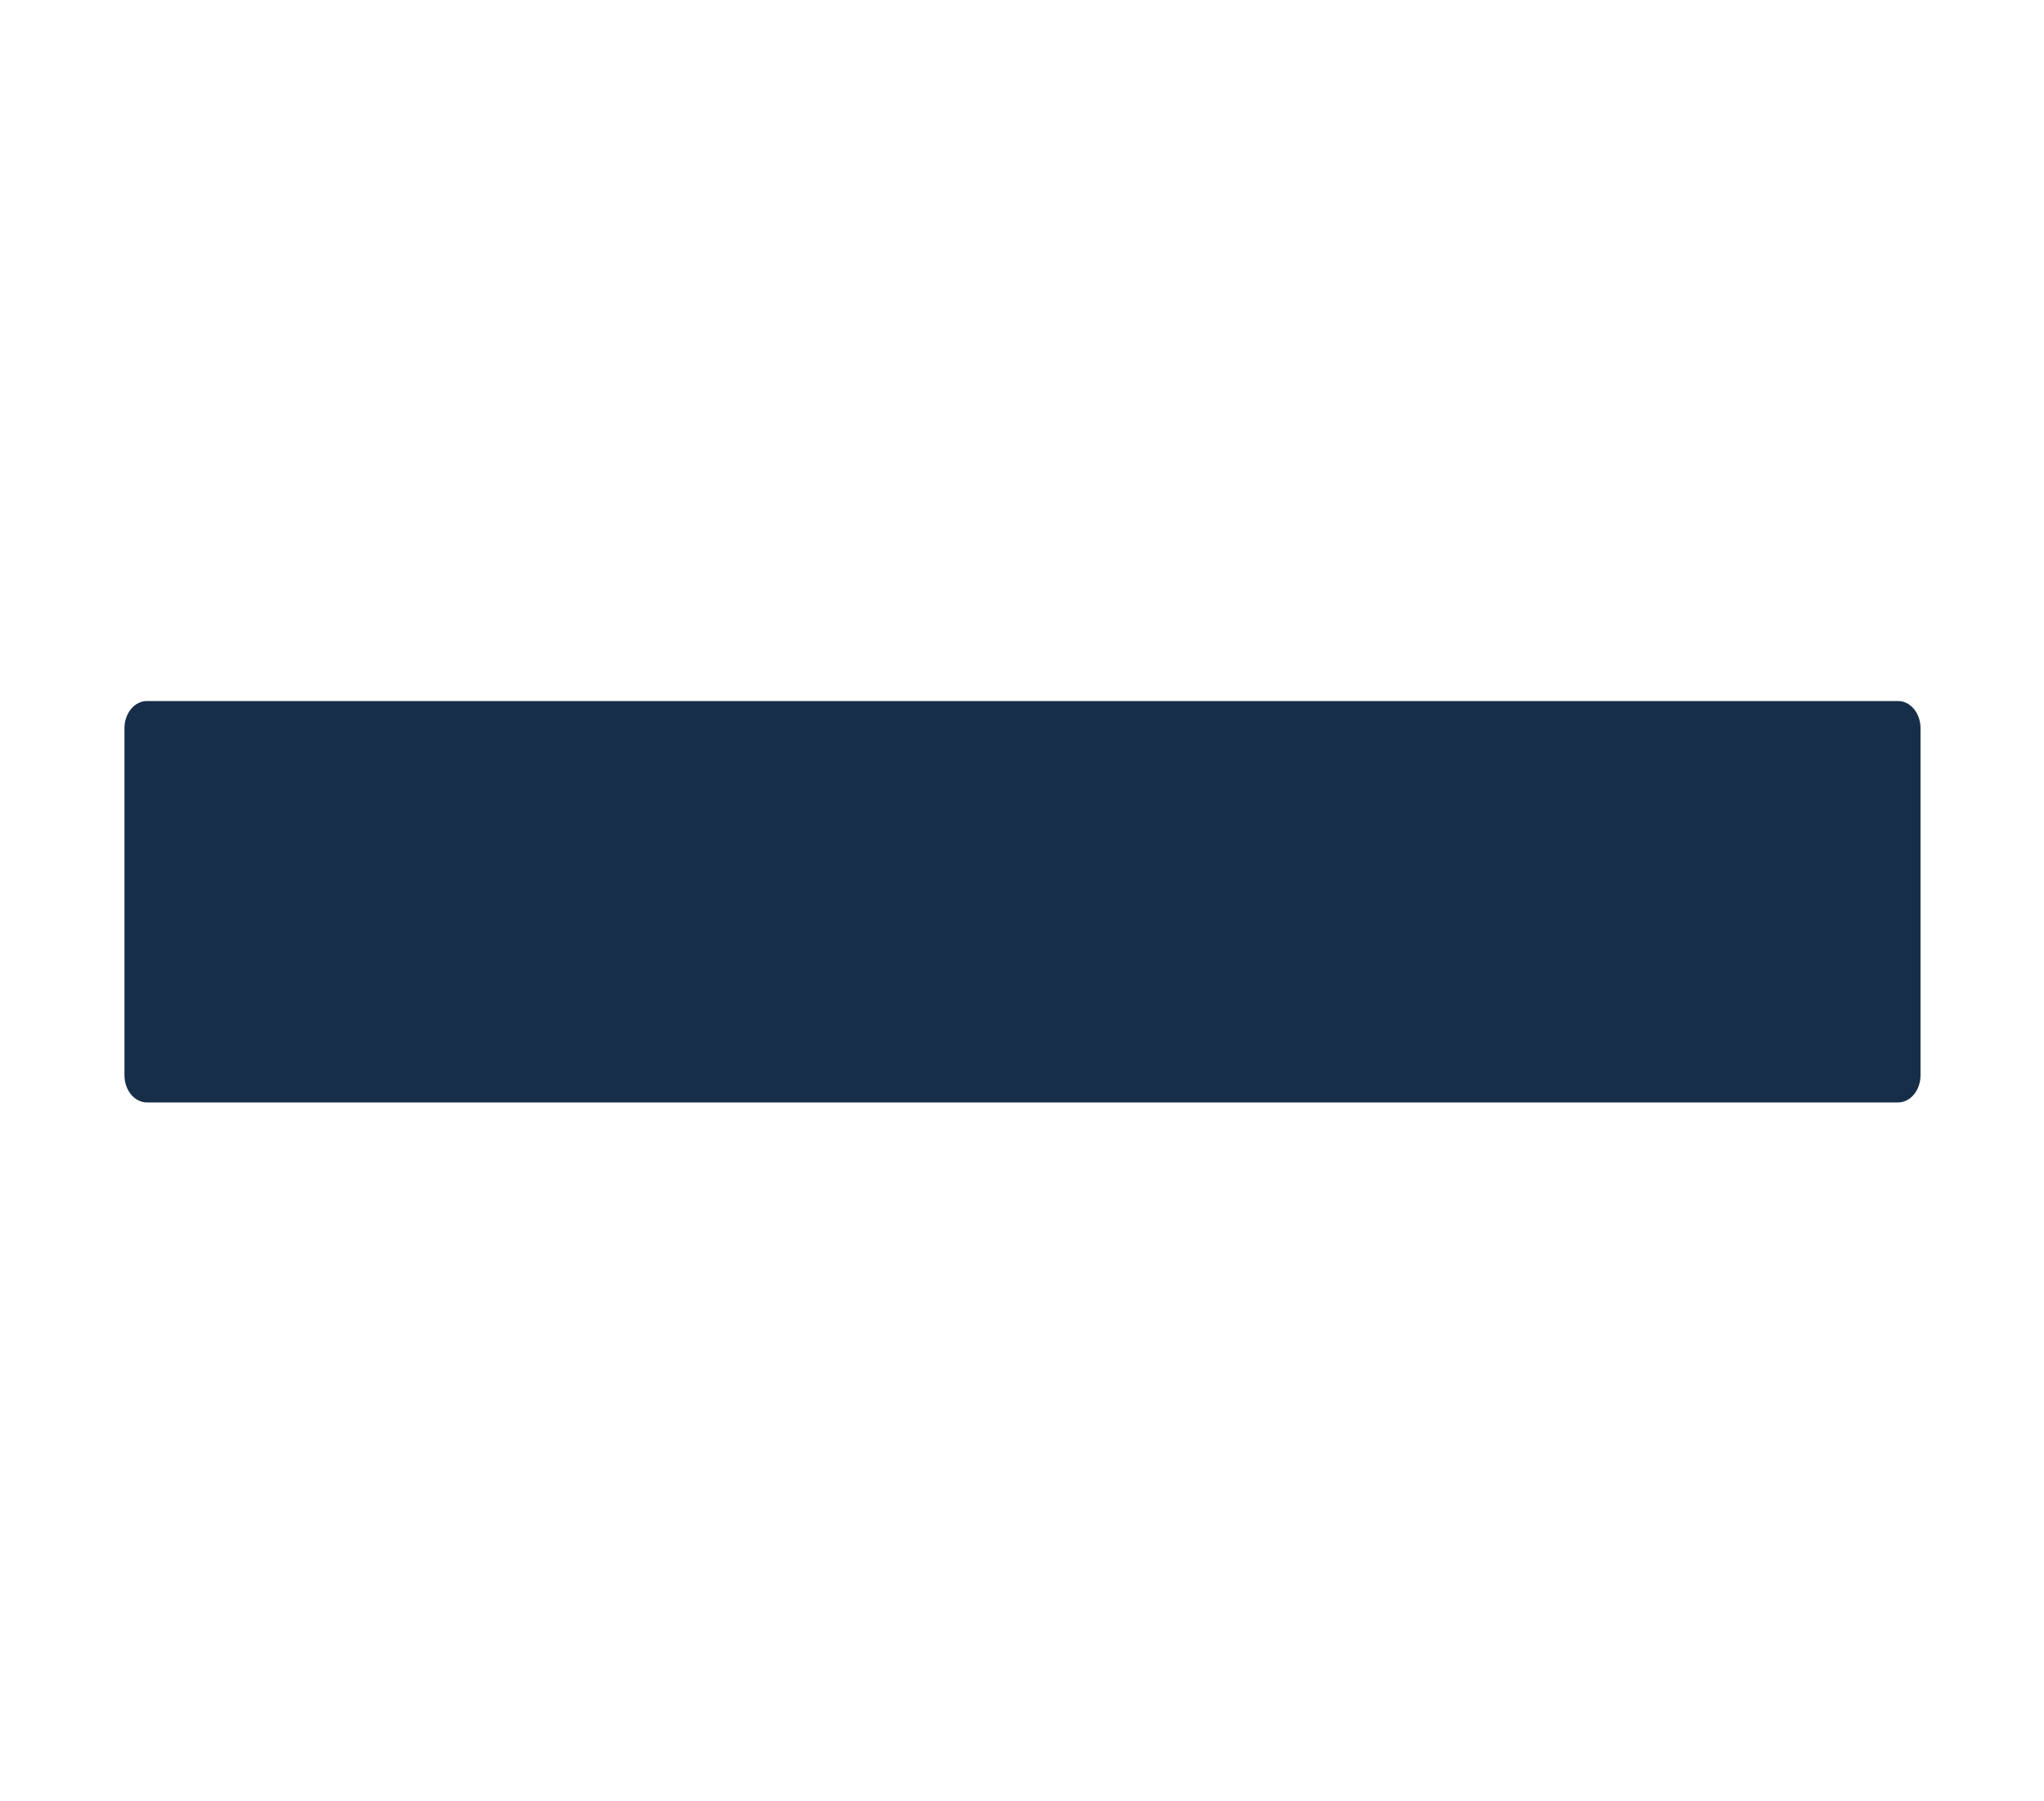
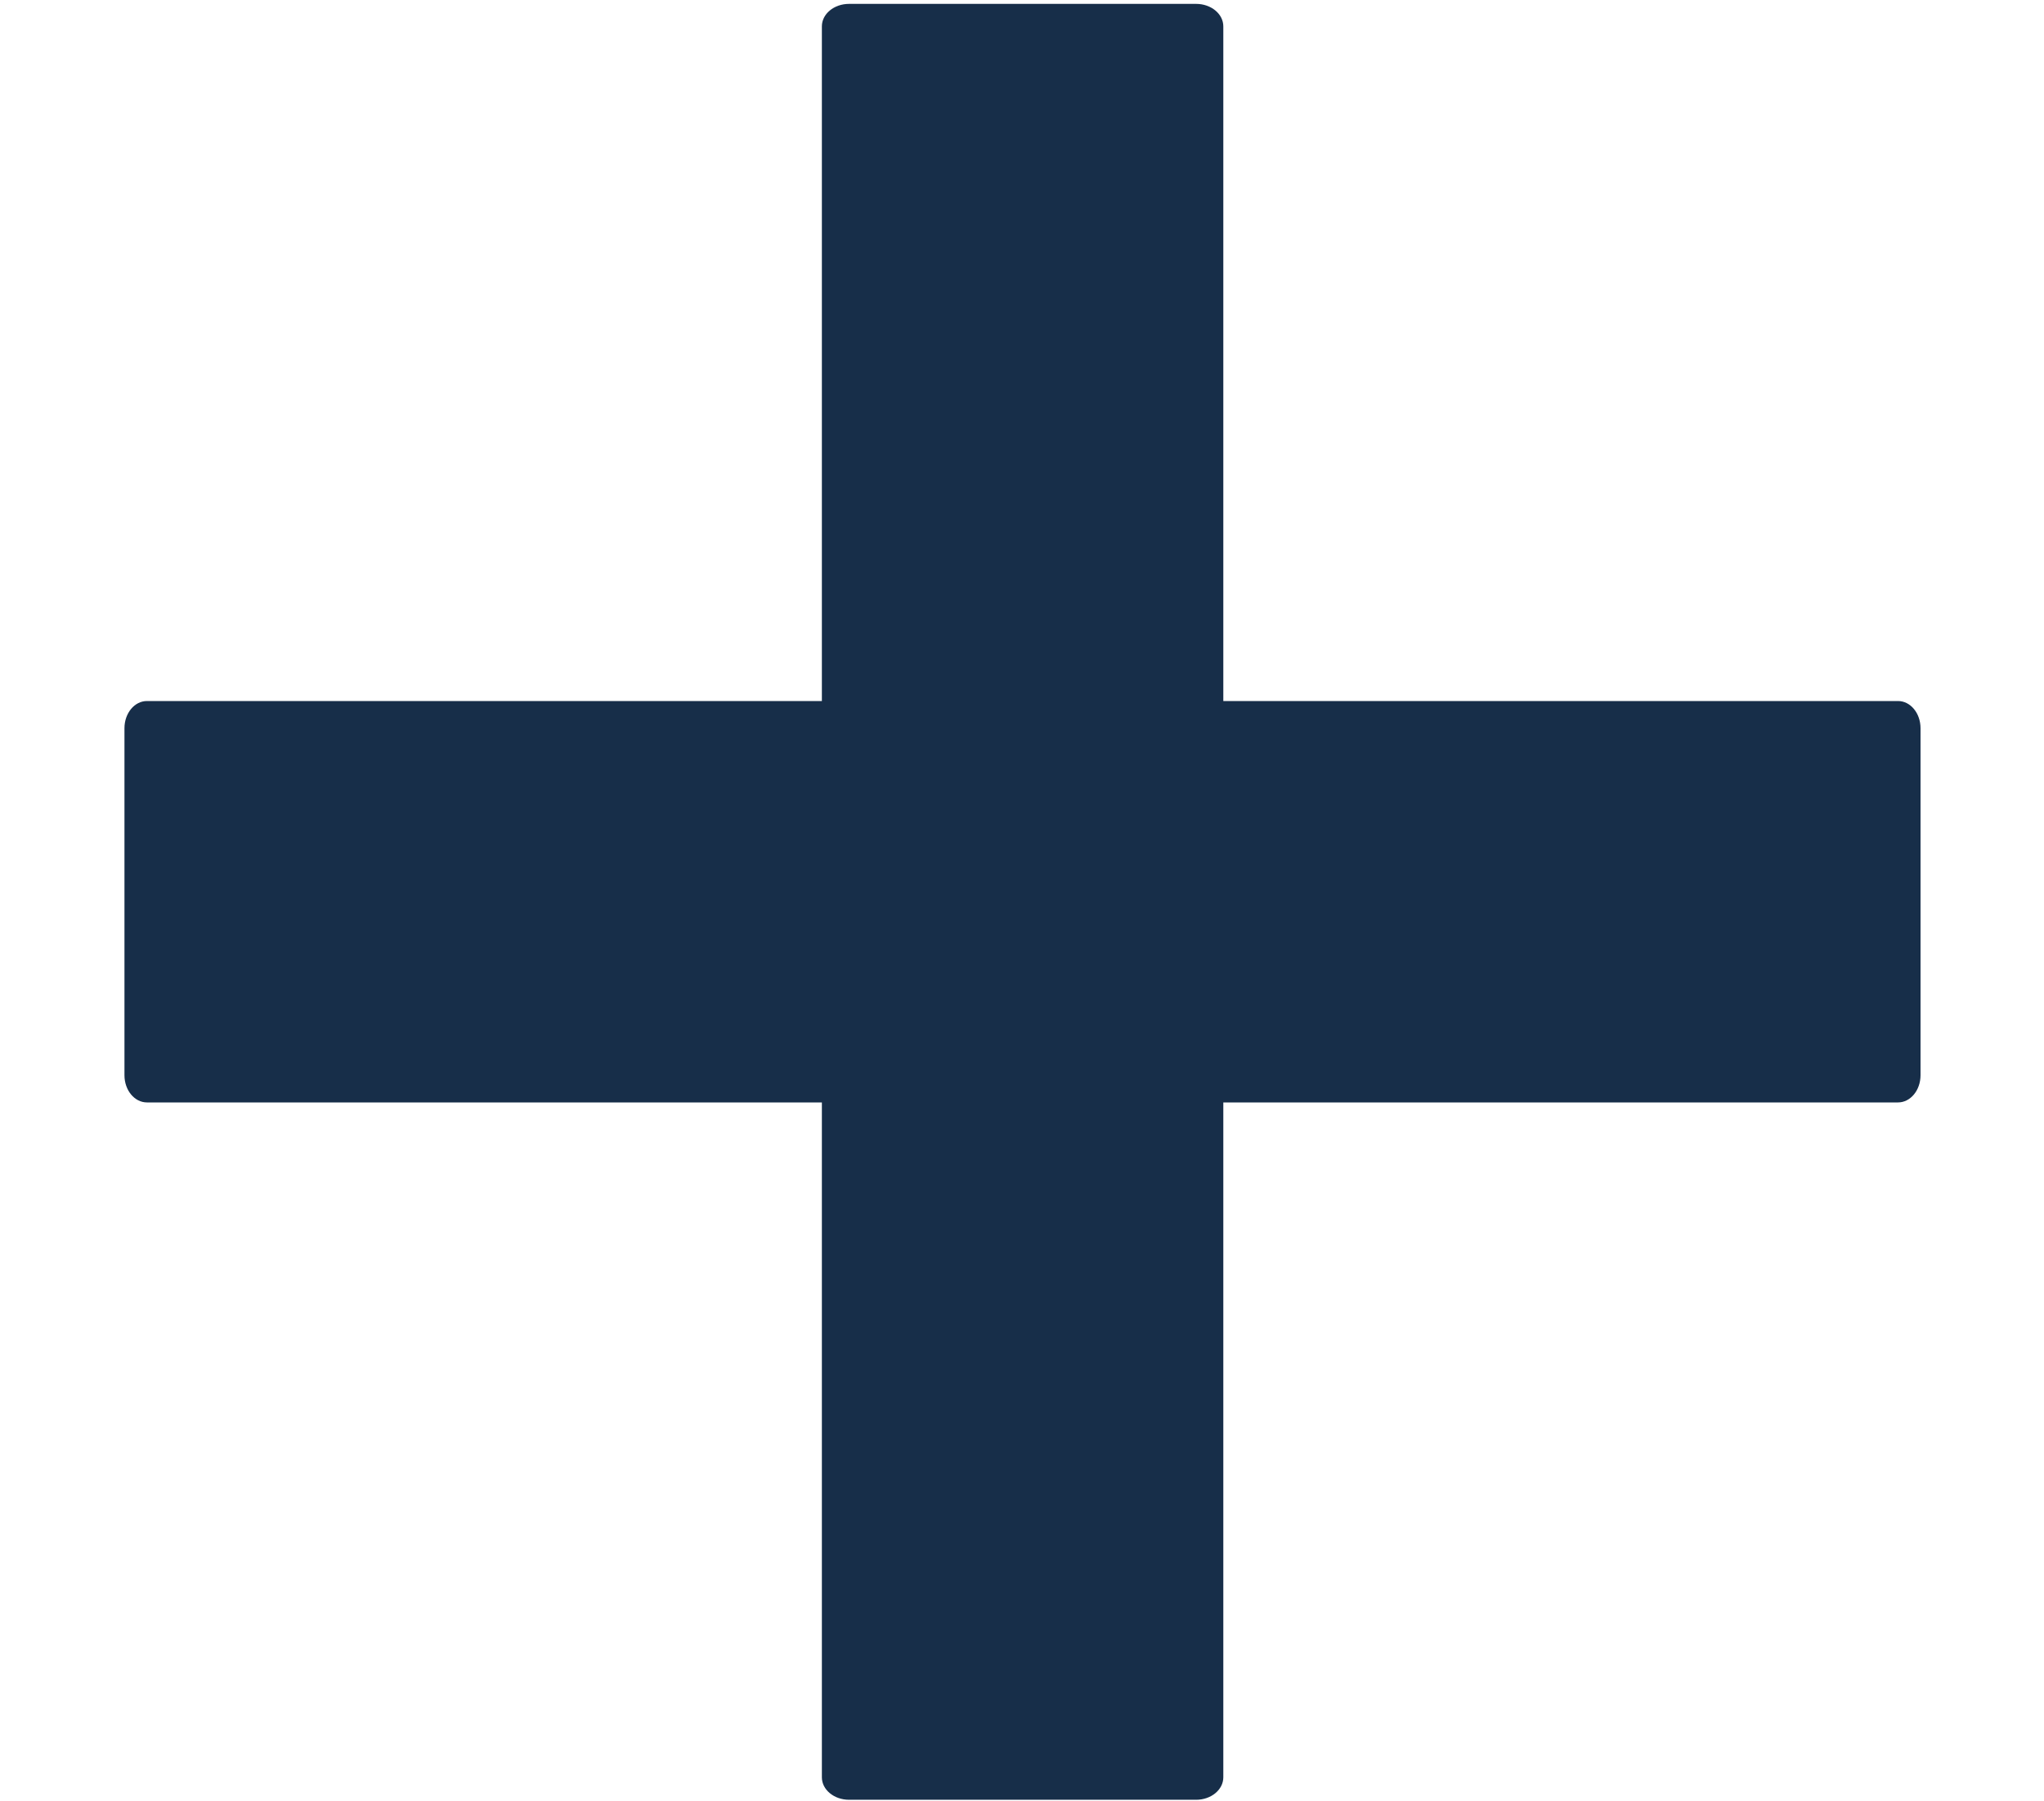
<svg xmlns="http://www.w3.org/2000/svg" width="10" height="8.809" viewBox="0 0 10 8.809" id="svg4149" version="1.1">
  <defs id="defs4151">
    </defs>
  <g id="layer1" transform="translate(-142.4641,-290.045)">
    <rect style="opacity:1;fill:#172e49;fill-opacity:1;stroke:#b1c1d7;stroke-width:0;stroke-miterlimit:4;stroke-dasharray:none;stroke-opacity:1" id="rect3362" width="8.787" height="1.964" x="143.073" y="293.475" ry="0.133" rx="0.11" />
+     <rect rx="0.11" ry="0.133" y="-148.449" x="290.064" height="1.964" width="8.787" id="rect3339" style="opacity:1;fill:#172e49;fill-opacity:1;stroke:#b1c1d7;stroke-width:0;stroke-miterlimit:4;stroke-dasharray:none;stroke-opacity:1" transform="matrix(0,1,-1,0,0,0)" />
  </g>
</svg>
